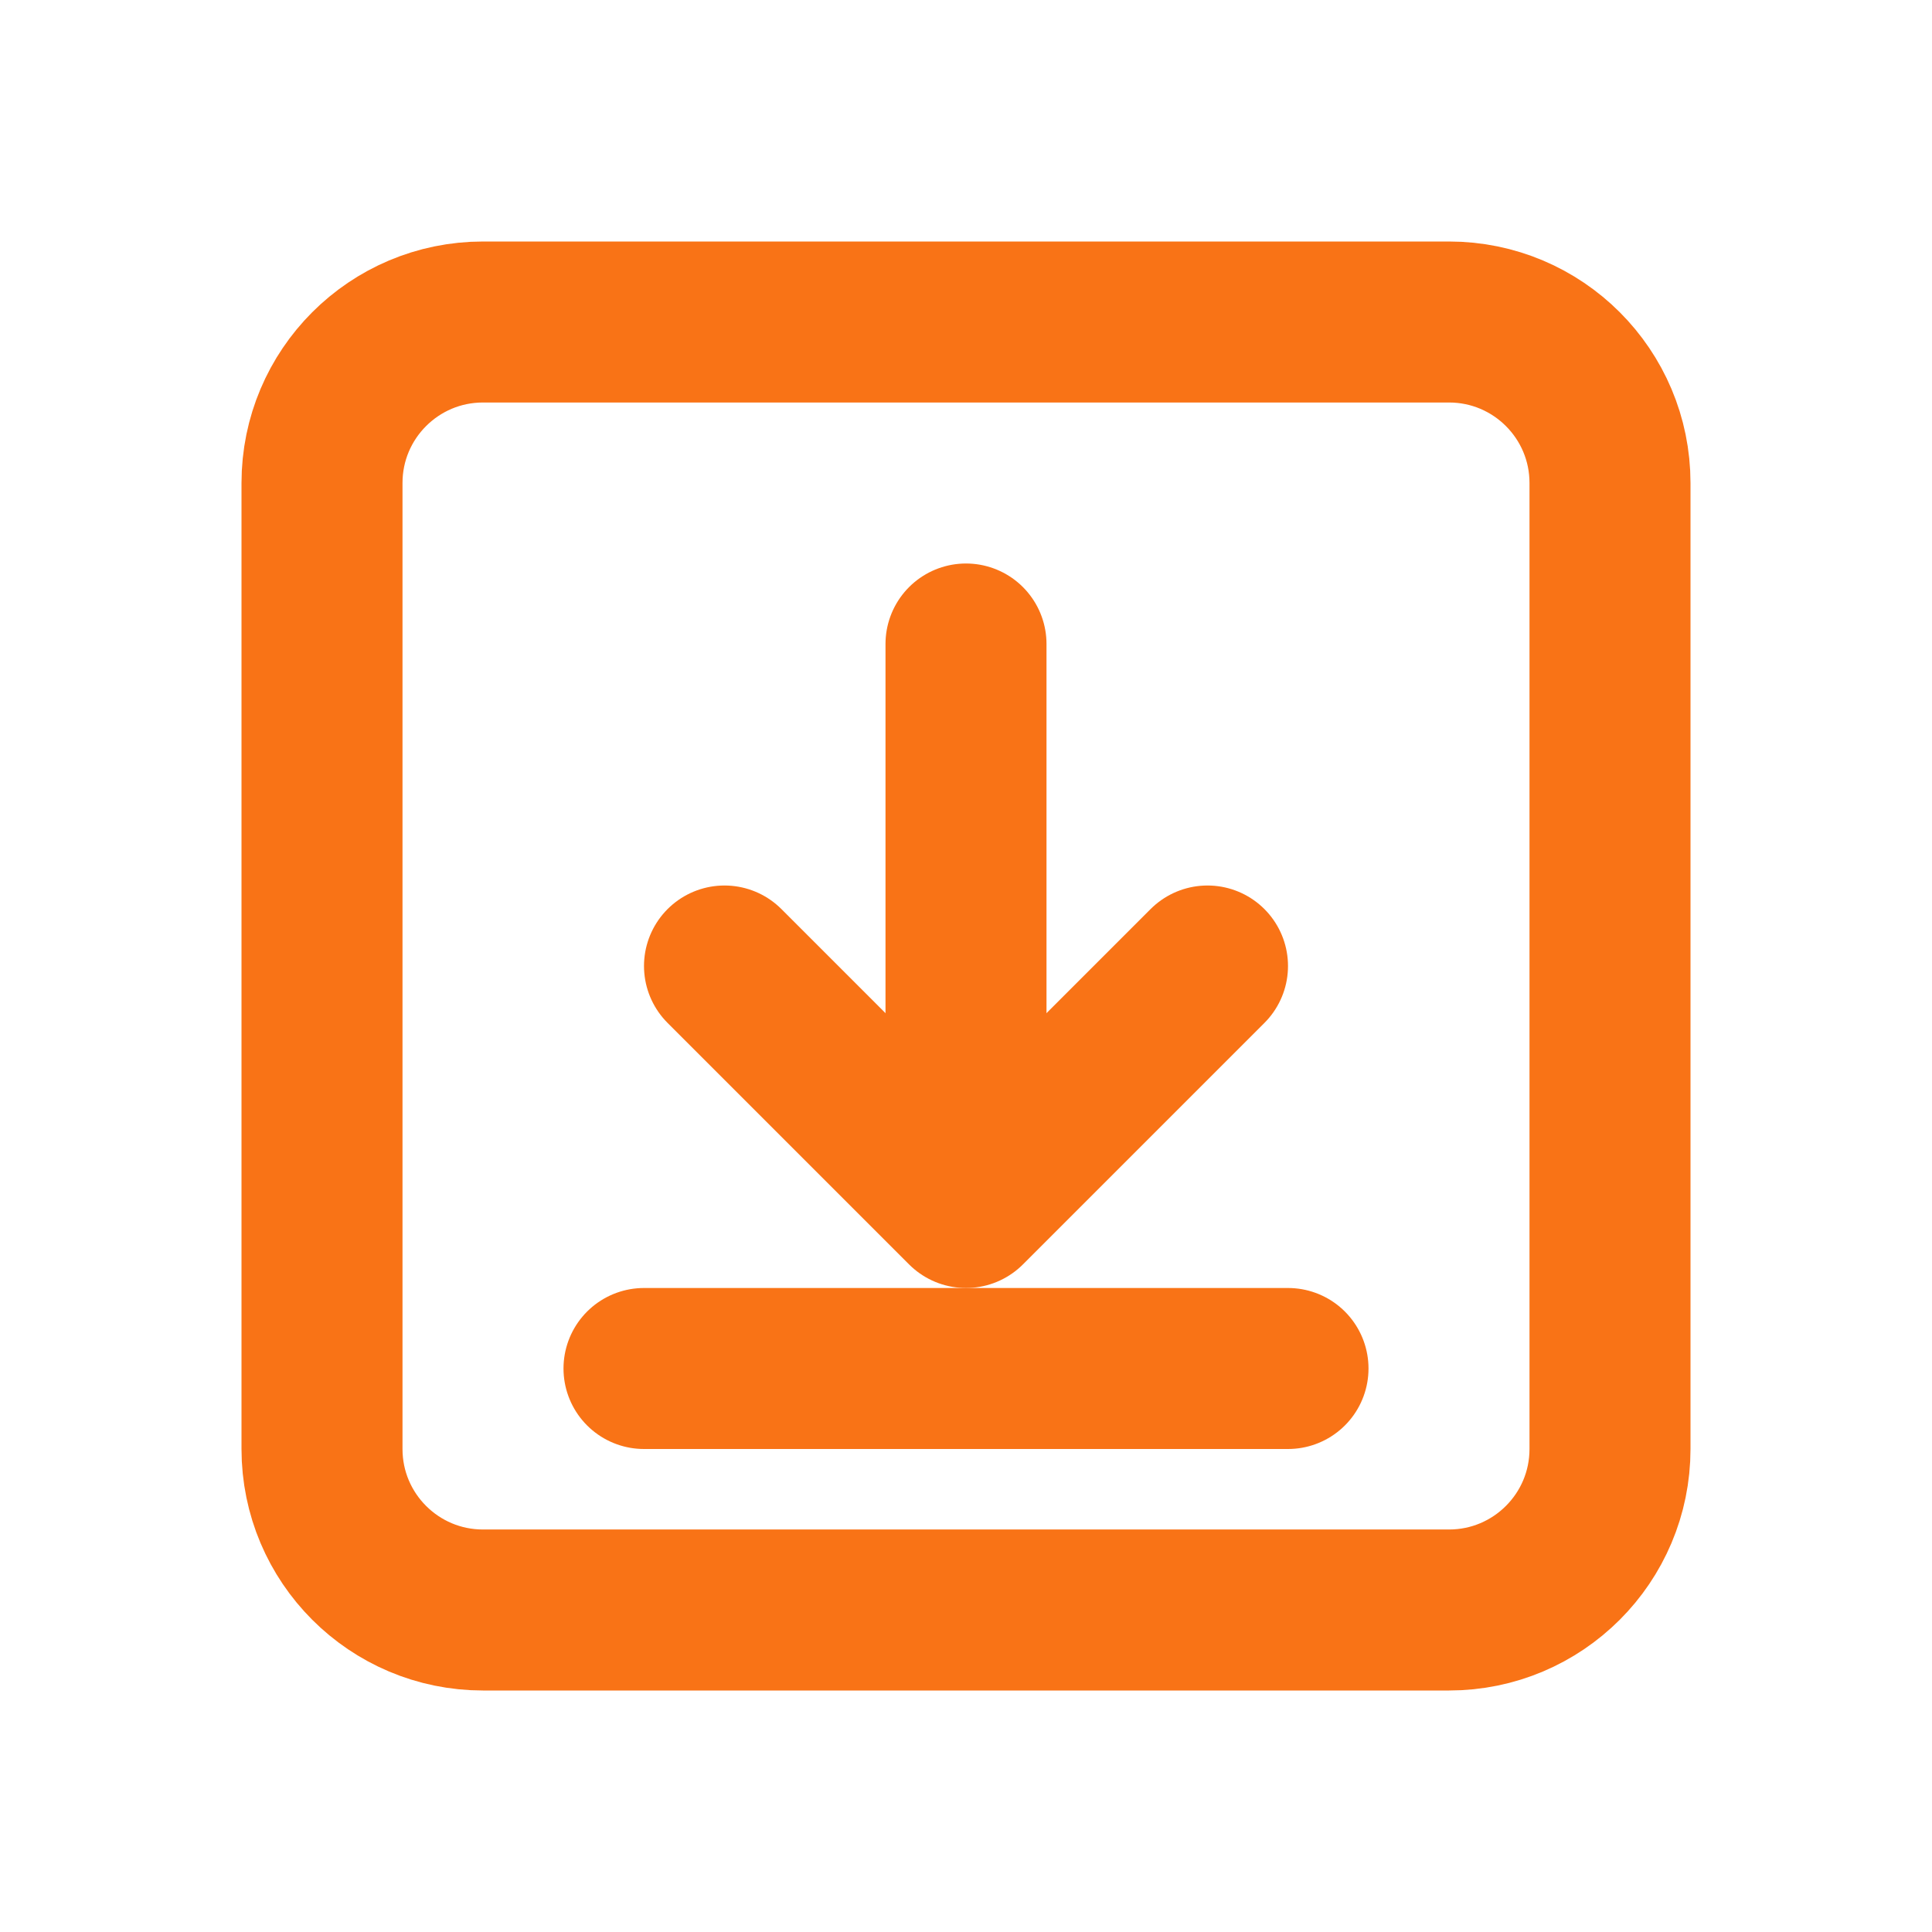
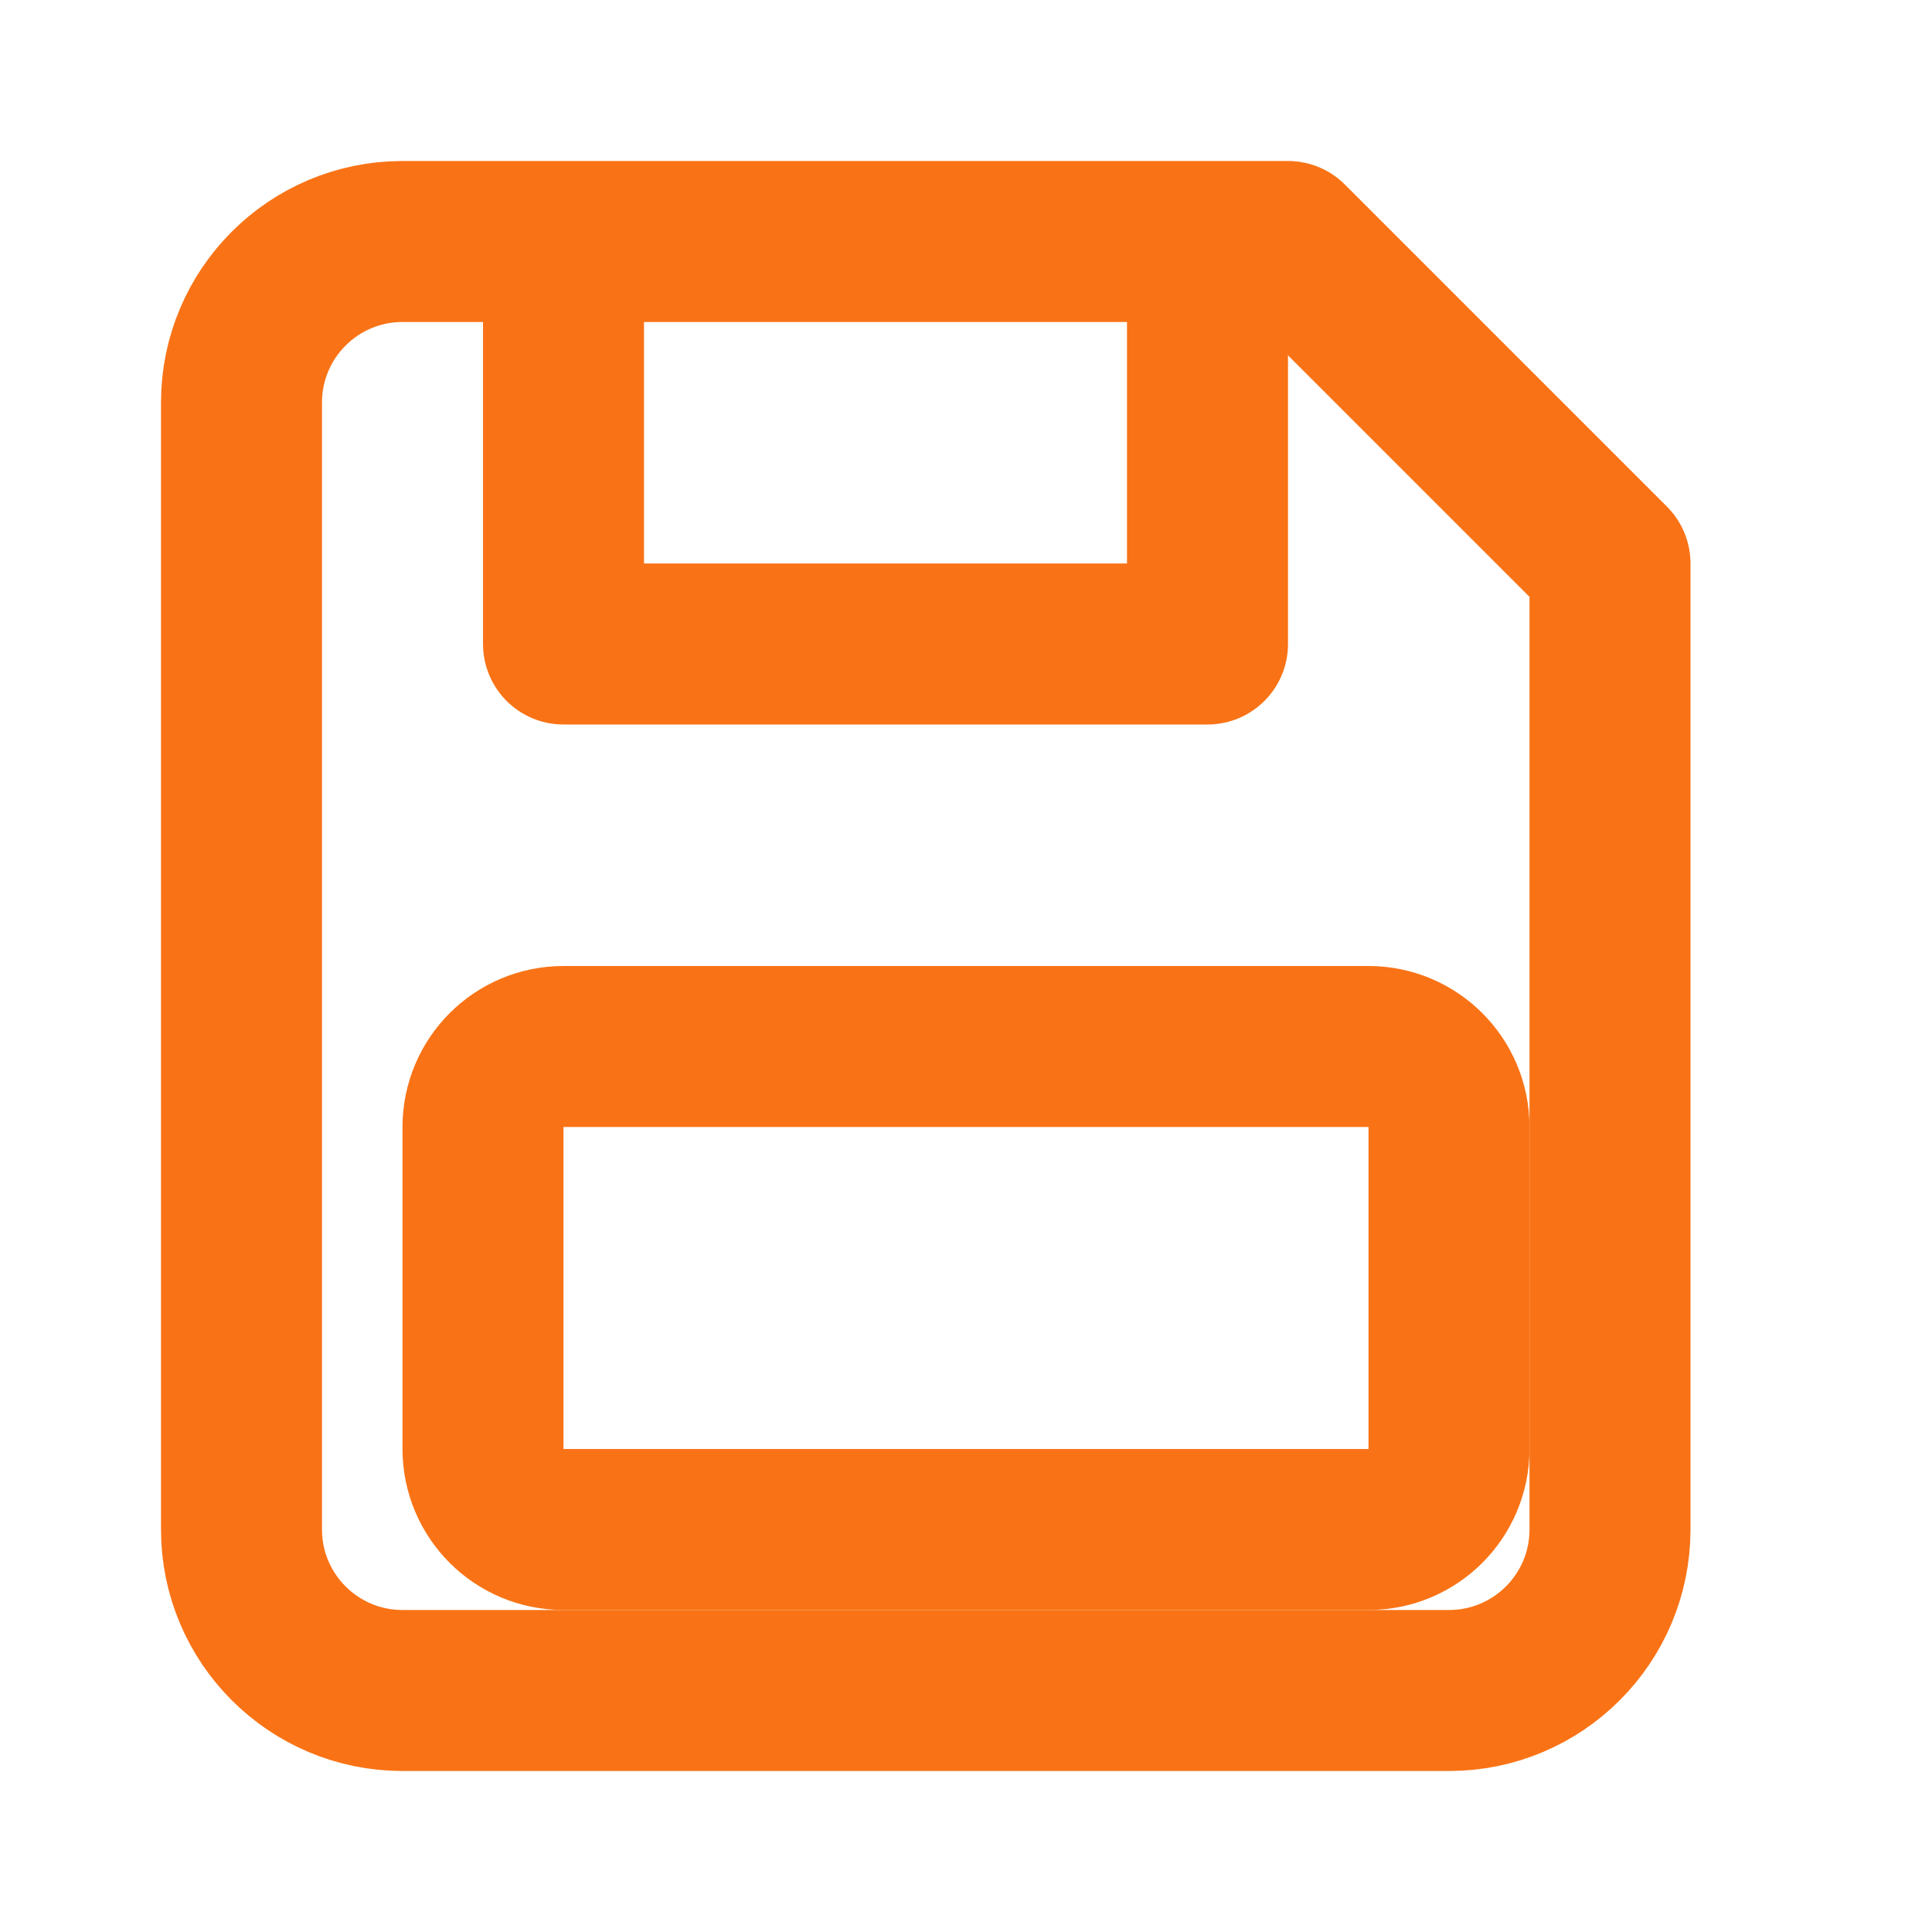
<svg xmlns="http://www.w3.org/2000/svg" width="24" height="24" viewBox="0 0 24 24" fill="none">
-   <rect x="4" y="4" width="16" height="16" rx="2" stroke="#f97316" stroke-width="2" fill="none" />
-   <path d="M12 8v6" stroke="#f97316" stroke-width="2" stroke-linecap="round" />
-   <path d="M9 12l3 3 3-3" stroke="#f97316" stroke-width="2" stroke-linecap="round" stroke-linejoin="round" />
-   <path d="M8 17h8" stroke="#f97316" stroke-width="2" stroke-linecap="round" />
+   <path d="M5 3h11l4 4v12a2 2 0 0 1-2 2H5a2 2 0 0 1-2-2V5a2 2 0 0 1 2-2z" stroke="#f97316" stroke-width="2" stroke-linejoin="round" fill="none" />
+   <path d="M7 3v5h8V3" stroke="#f97316" stroke-width="2" stroke-linejoin="round" />
+   <rect x="6" y="13" width="12" height="6" rx="1" stroke="#f97316" stroke-width="2" fill="none" />
</svg>
